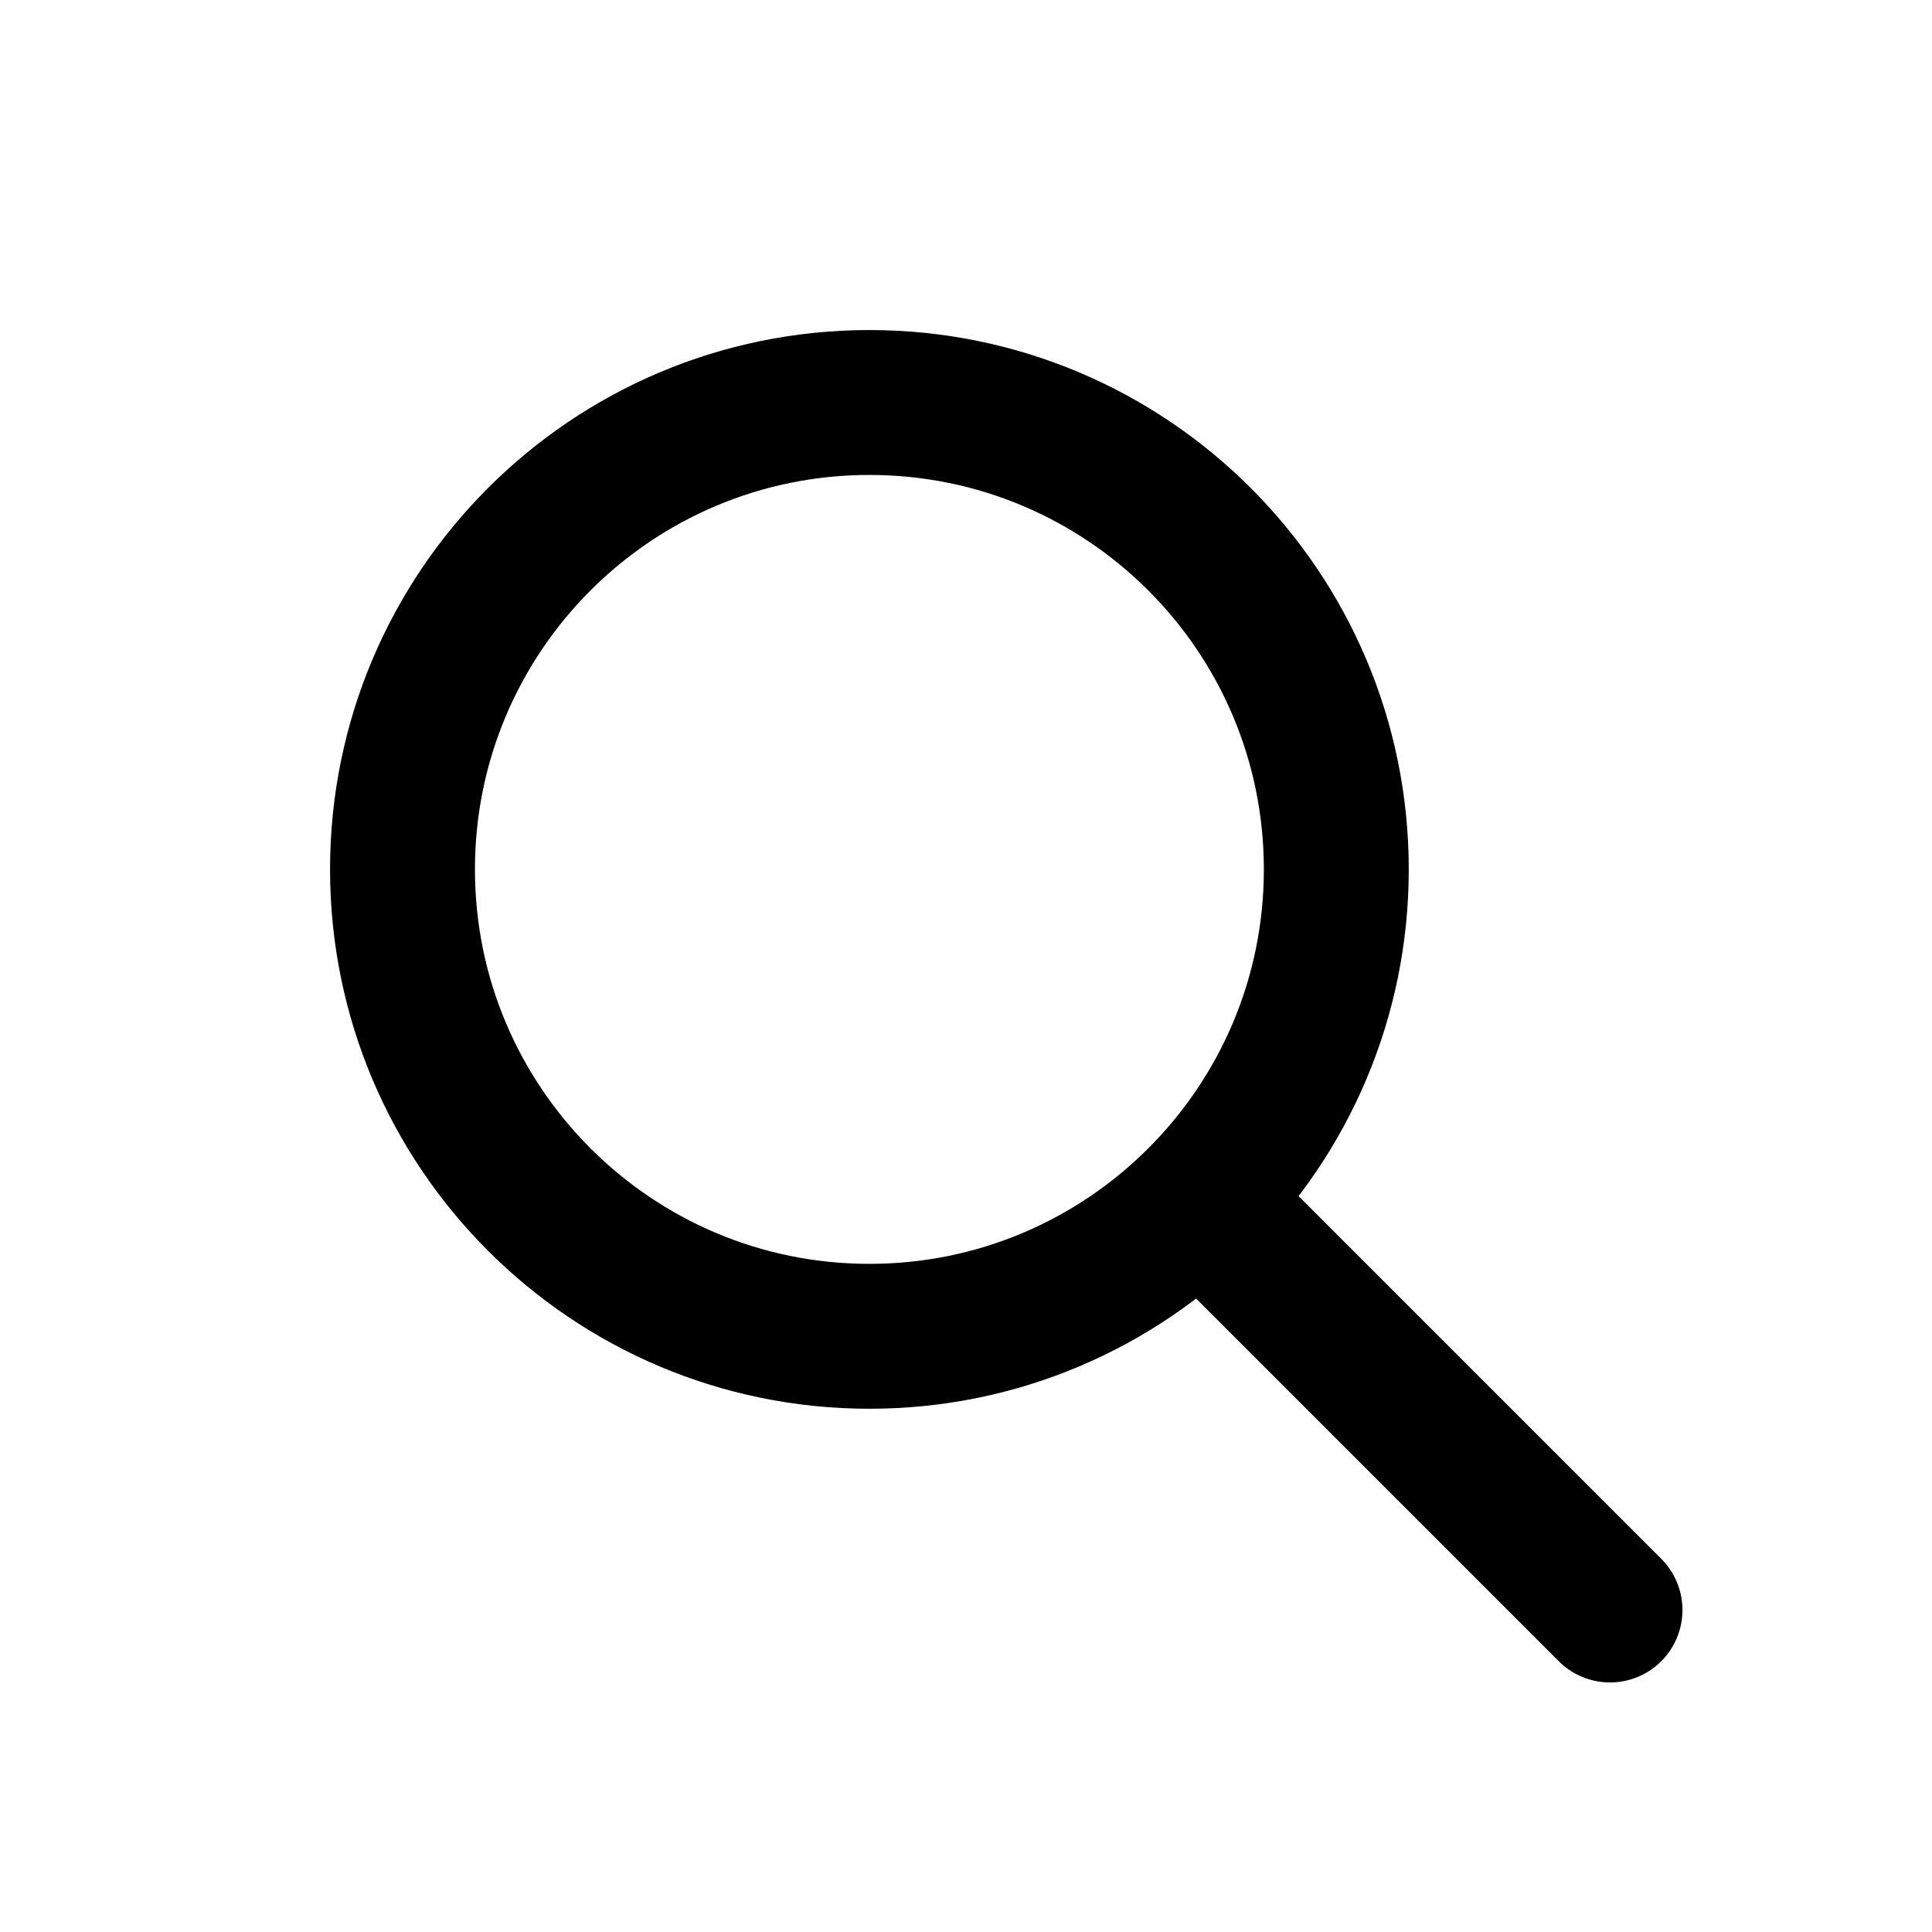
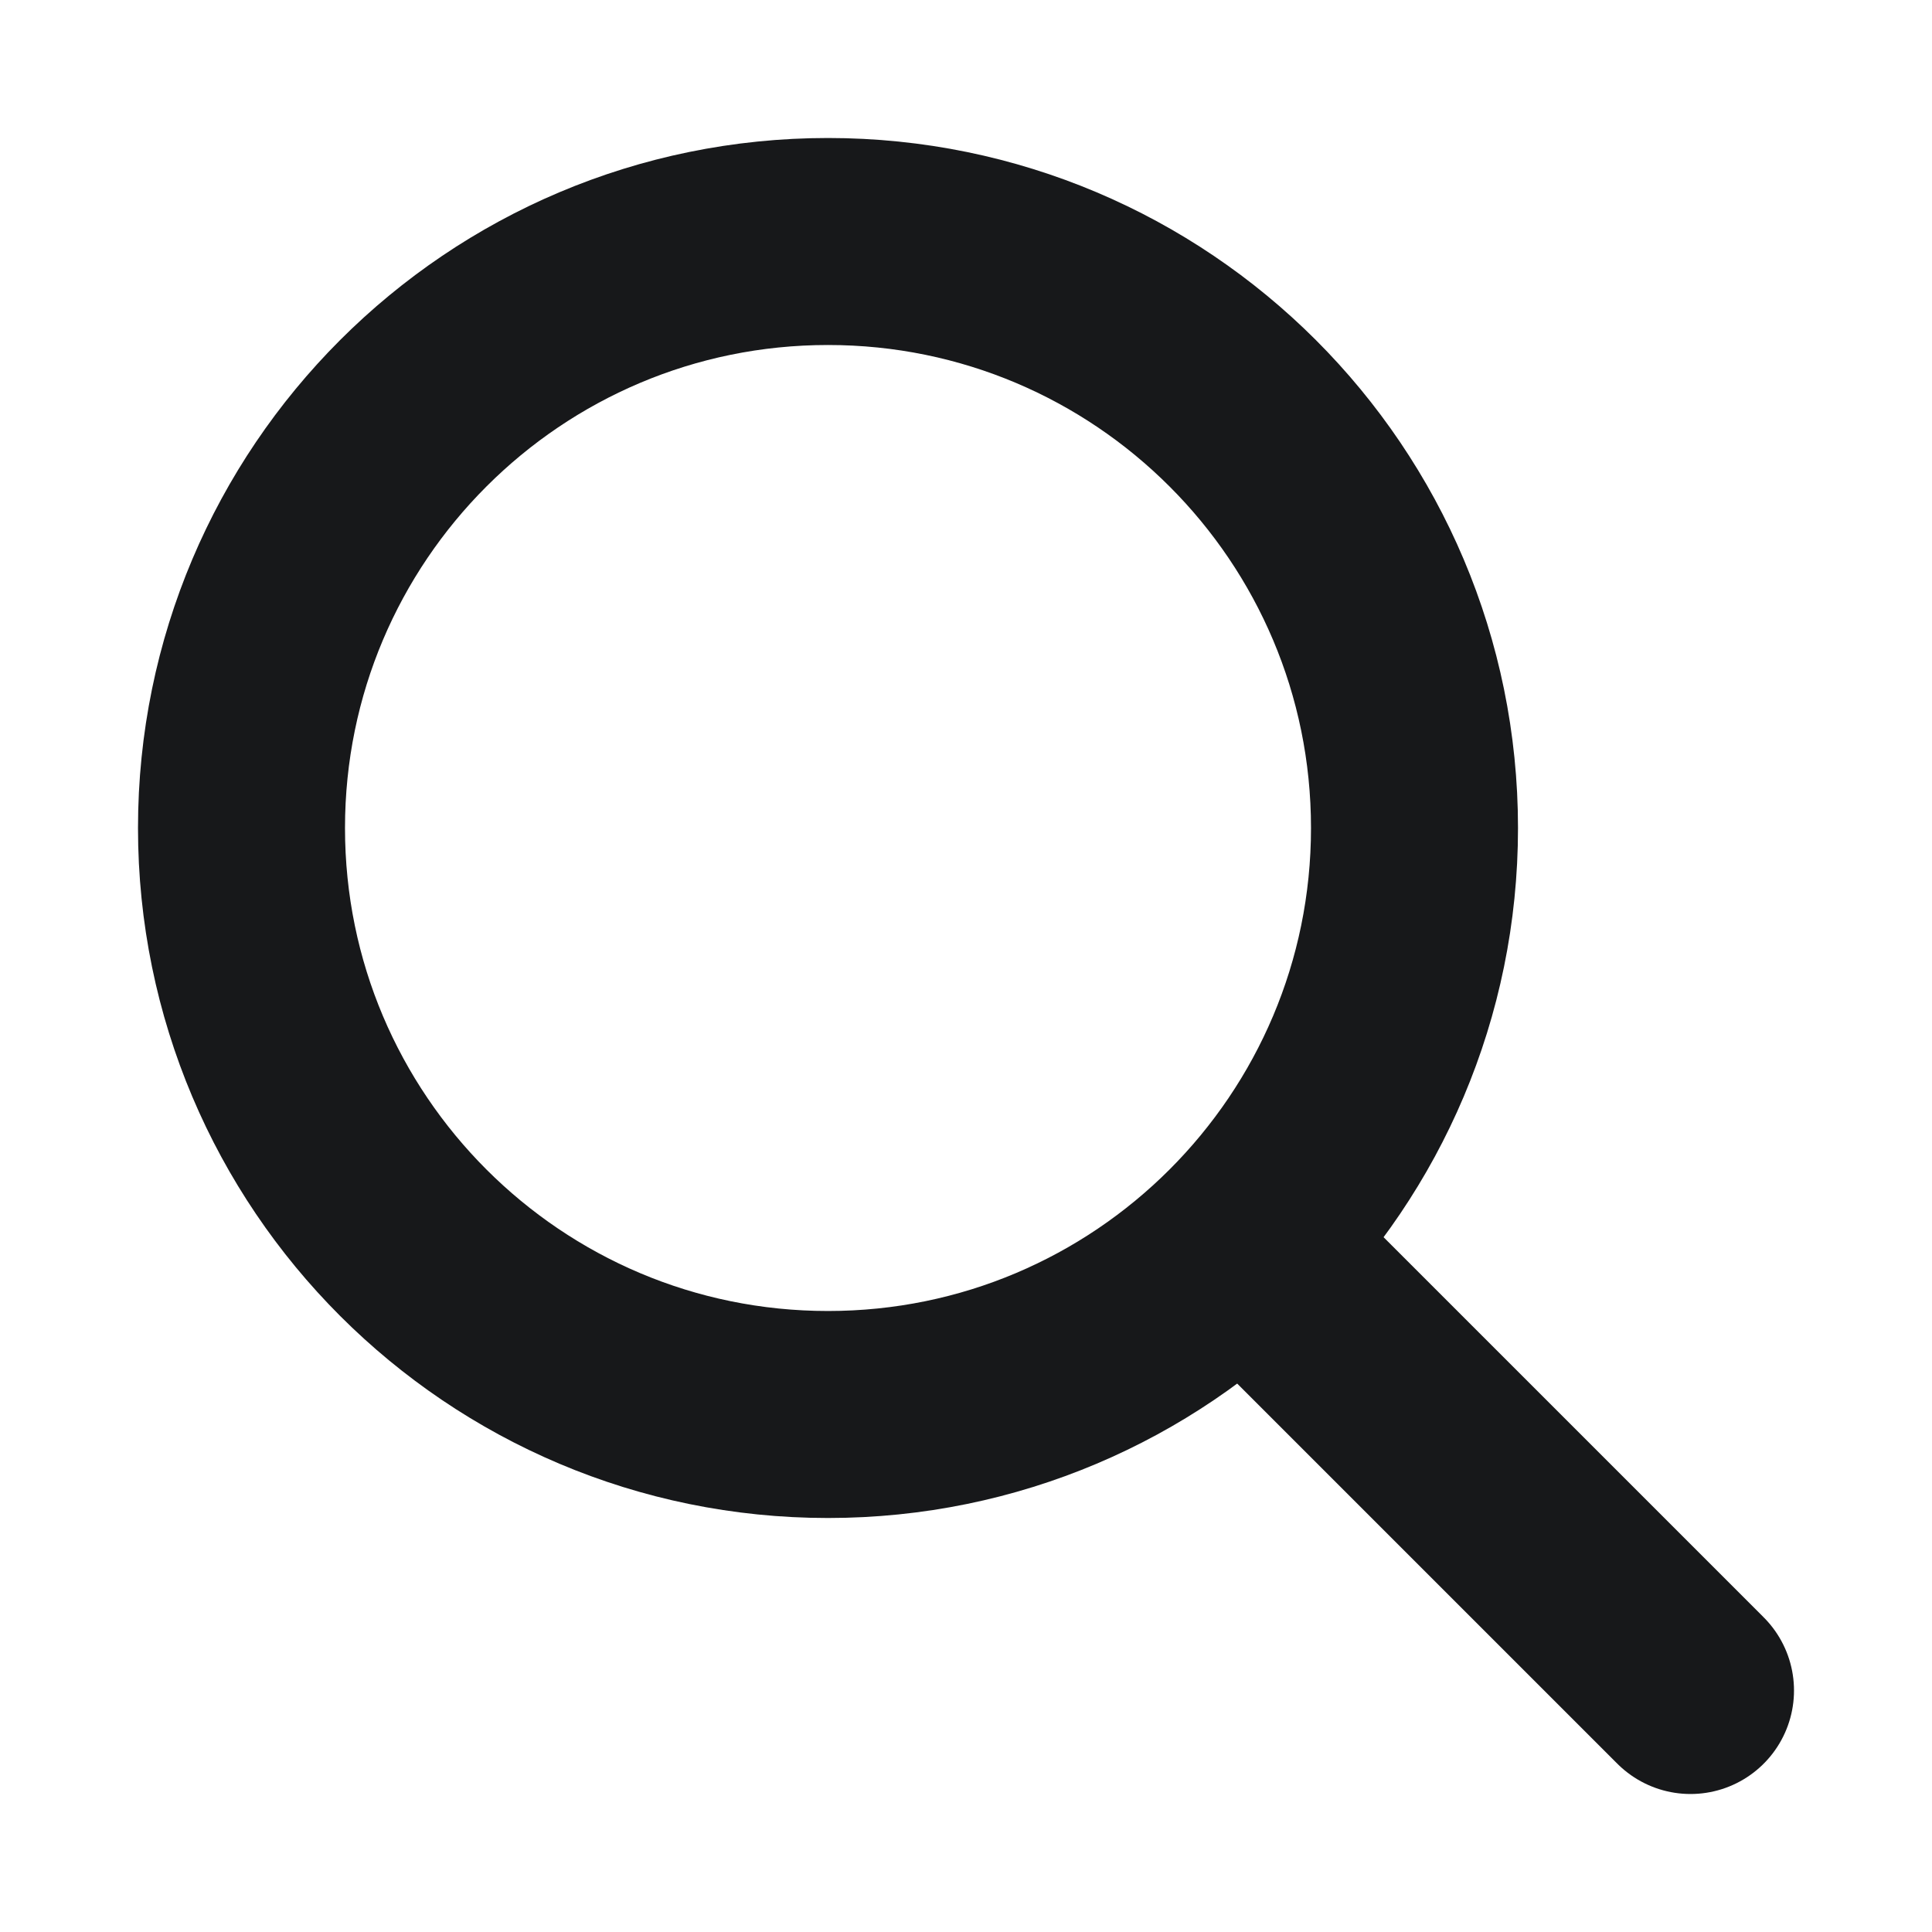
- <svg xmlns="http://www.w3.org/2000/svg" viewBox="0 0 24 24" fill="none" stroke="#000" stroke-width="1.8" stroke-linecap="round" stroke-linejoin="round">
-   <circle cx="10.8" cy="10.8" r="5.8" />
-   <path d="M15.1 15.1 20 20" />
+ <svg xmlns="http://www.w3.org/2000/svg" viewBox="0 0 14 14" fill="none">
+   <path d="M6 10.25a4.25 4.25 0 1 0 0-8.5 4.25 4.25 0 0 0 0 8.5Z" stroke="#17181A" stroke-width="1.5" />
+   <path d="m9.25 9.25 3 3" stroke="#17181A" stroke-width="1.5" stroke-linecap="round" />
</svg>
